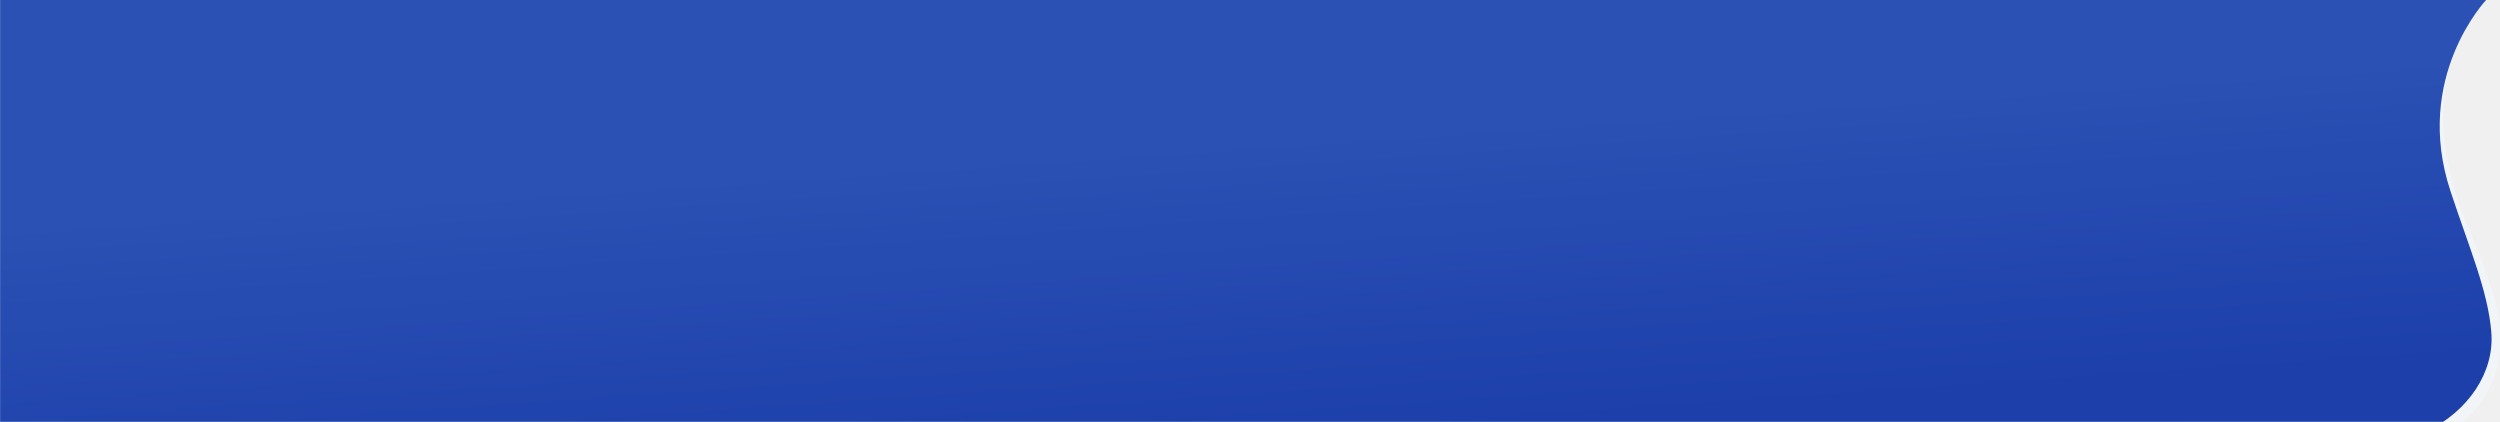
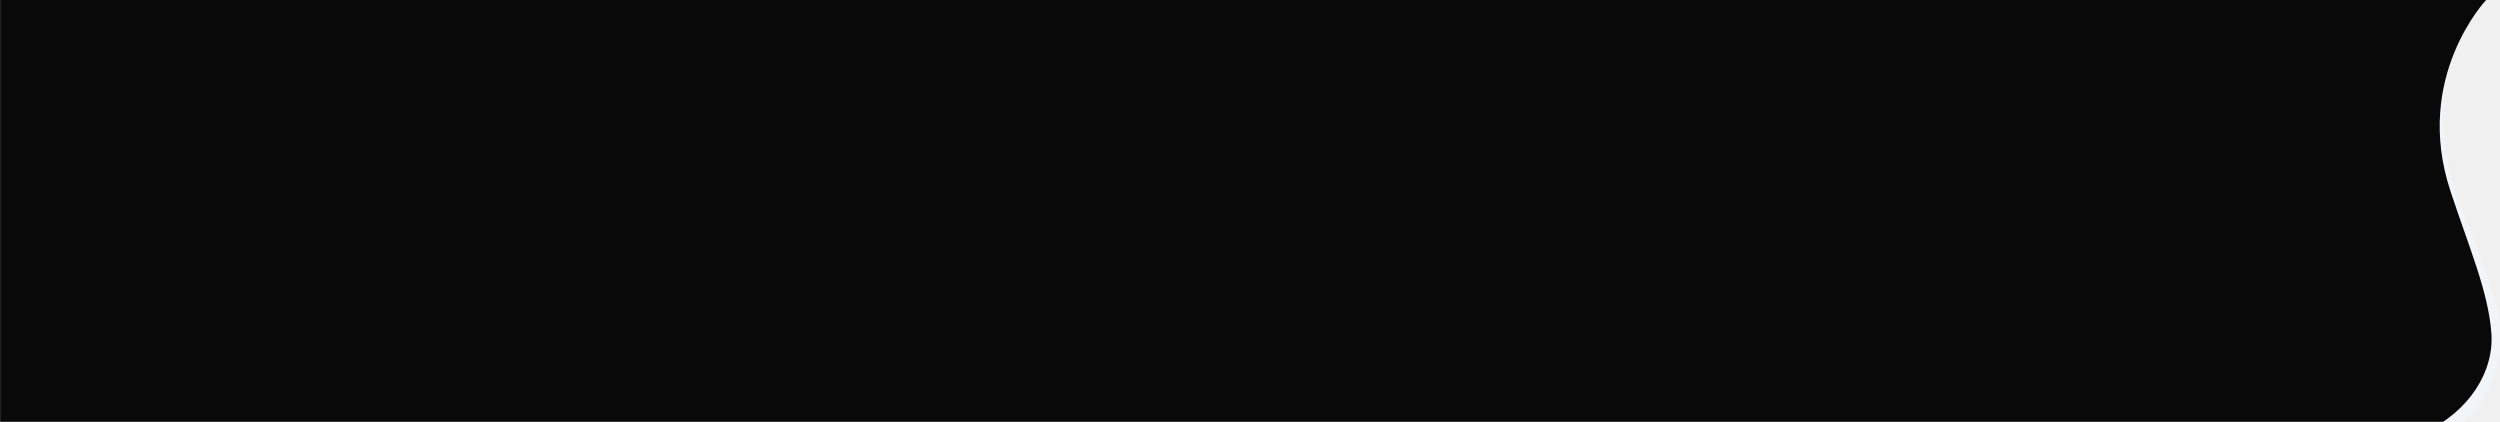
<svg xmlns="http://www.w3.org/2000/svg" width="6395" height="1079" viewBox="0 0 6395 1079">
  <defs>
    <clipPath id="clip-path">
      <rect id="Rectangle_73" data-name="Rectangle 73" width="6395" height="1079" transform="translate(-5391)" fill="#fff" />
    </clipPath>
    <linearGradient id="linear-gradient" x1="0.747" y1="0.222" x2="0.973" y2="0.807" gradientUnits="objectBoundingBox">
-       <stop offset="0" stop-color="#2b51b4" />
-       <stop offset="1" stop-color="#1c3faa" />
+       <stop offset="0" stop-color="#090909" />
+       <stop offset="1" stop-color="#090909" />
    </linearGradient>
  </defs>
  <g id="Mask_Group_1" data-name="Mask Group 1" transform="translate(5391)" clip-path="url(#clip-path)">
    <g id="Group_118" data-name="Group 118" transform="translate(-419.333 -1.126)">
      <path id="Path_142" data-name="Path 142" d="M6271.734-6.176s-222.478,187.809-55.349,583.254c44.957,106.375,81.514,205.964,84.521,277,8.164,192.764-156.046,268.564-156.046,268.564l-653.53-26.8L5475.065-21.625Z" transform="translate(-4876.383 0)" fill="#f1f5f8" />
      <path id="Union_6" data-name="Union 6" d="M-2631.1,1081.8v-1.6H-8230.9V.022H-2631.1V0H-1871.4s-187.845,197.448-91.626,488.844c49.167,148.9,96.309,256.289,104.683,362.118,7.979,100.852-57.98,201.711-168.644,254.286-65.858,31.29-144.552,42.382-223.028,42.383C-2441.2,1147.632-2631.1,1081.8-2631.1,1081.8Z" transform="translate(3259.524 0.803)" fill="url(#linear-gradient)" />
    </g>
  </g>
</svg>
